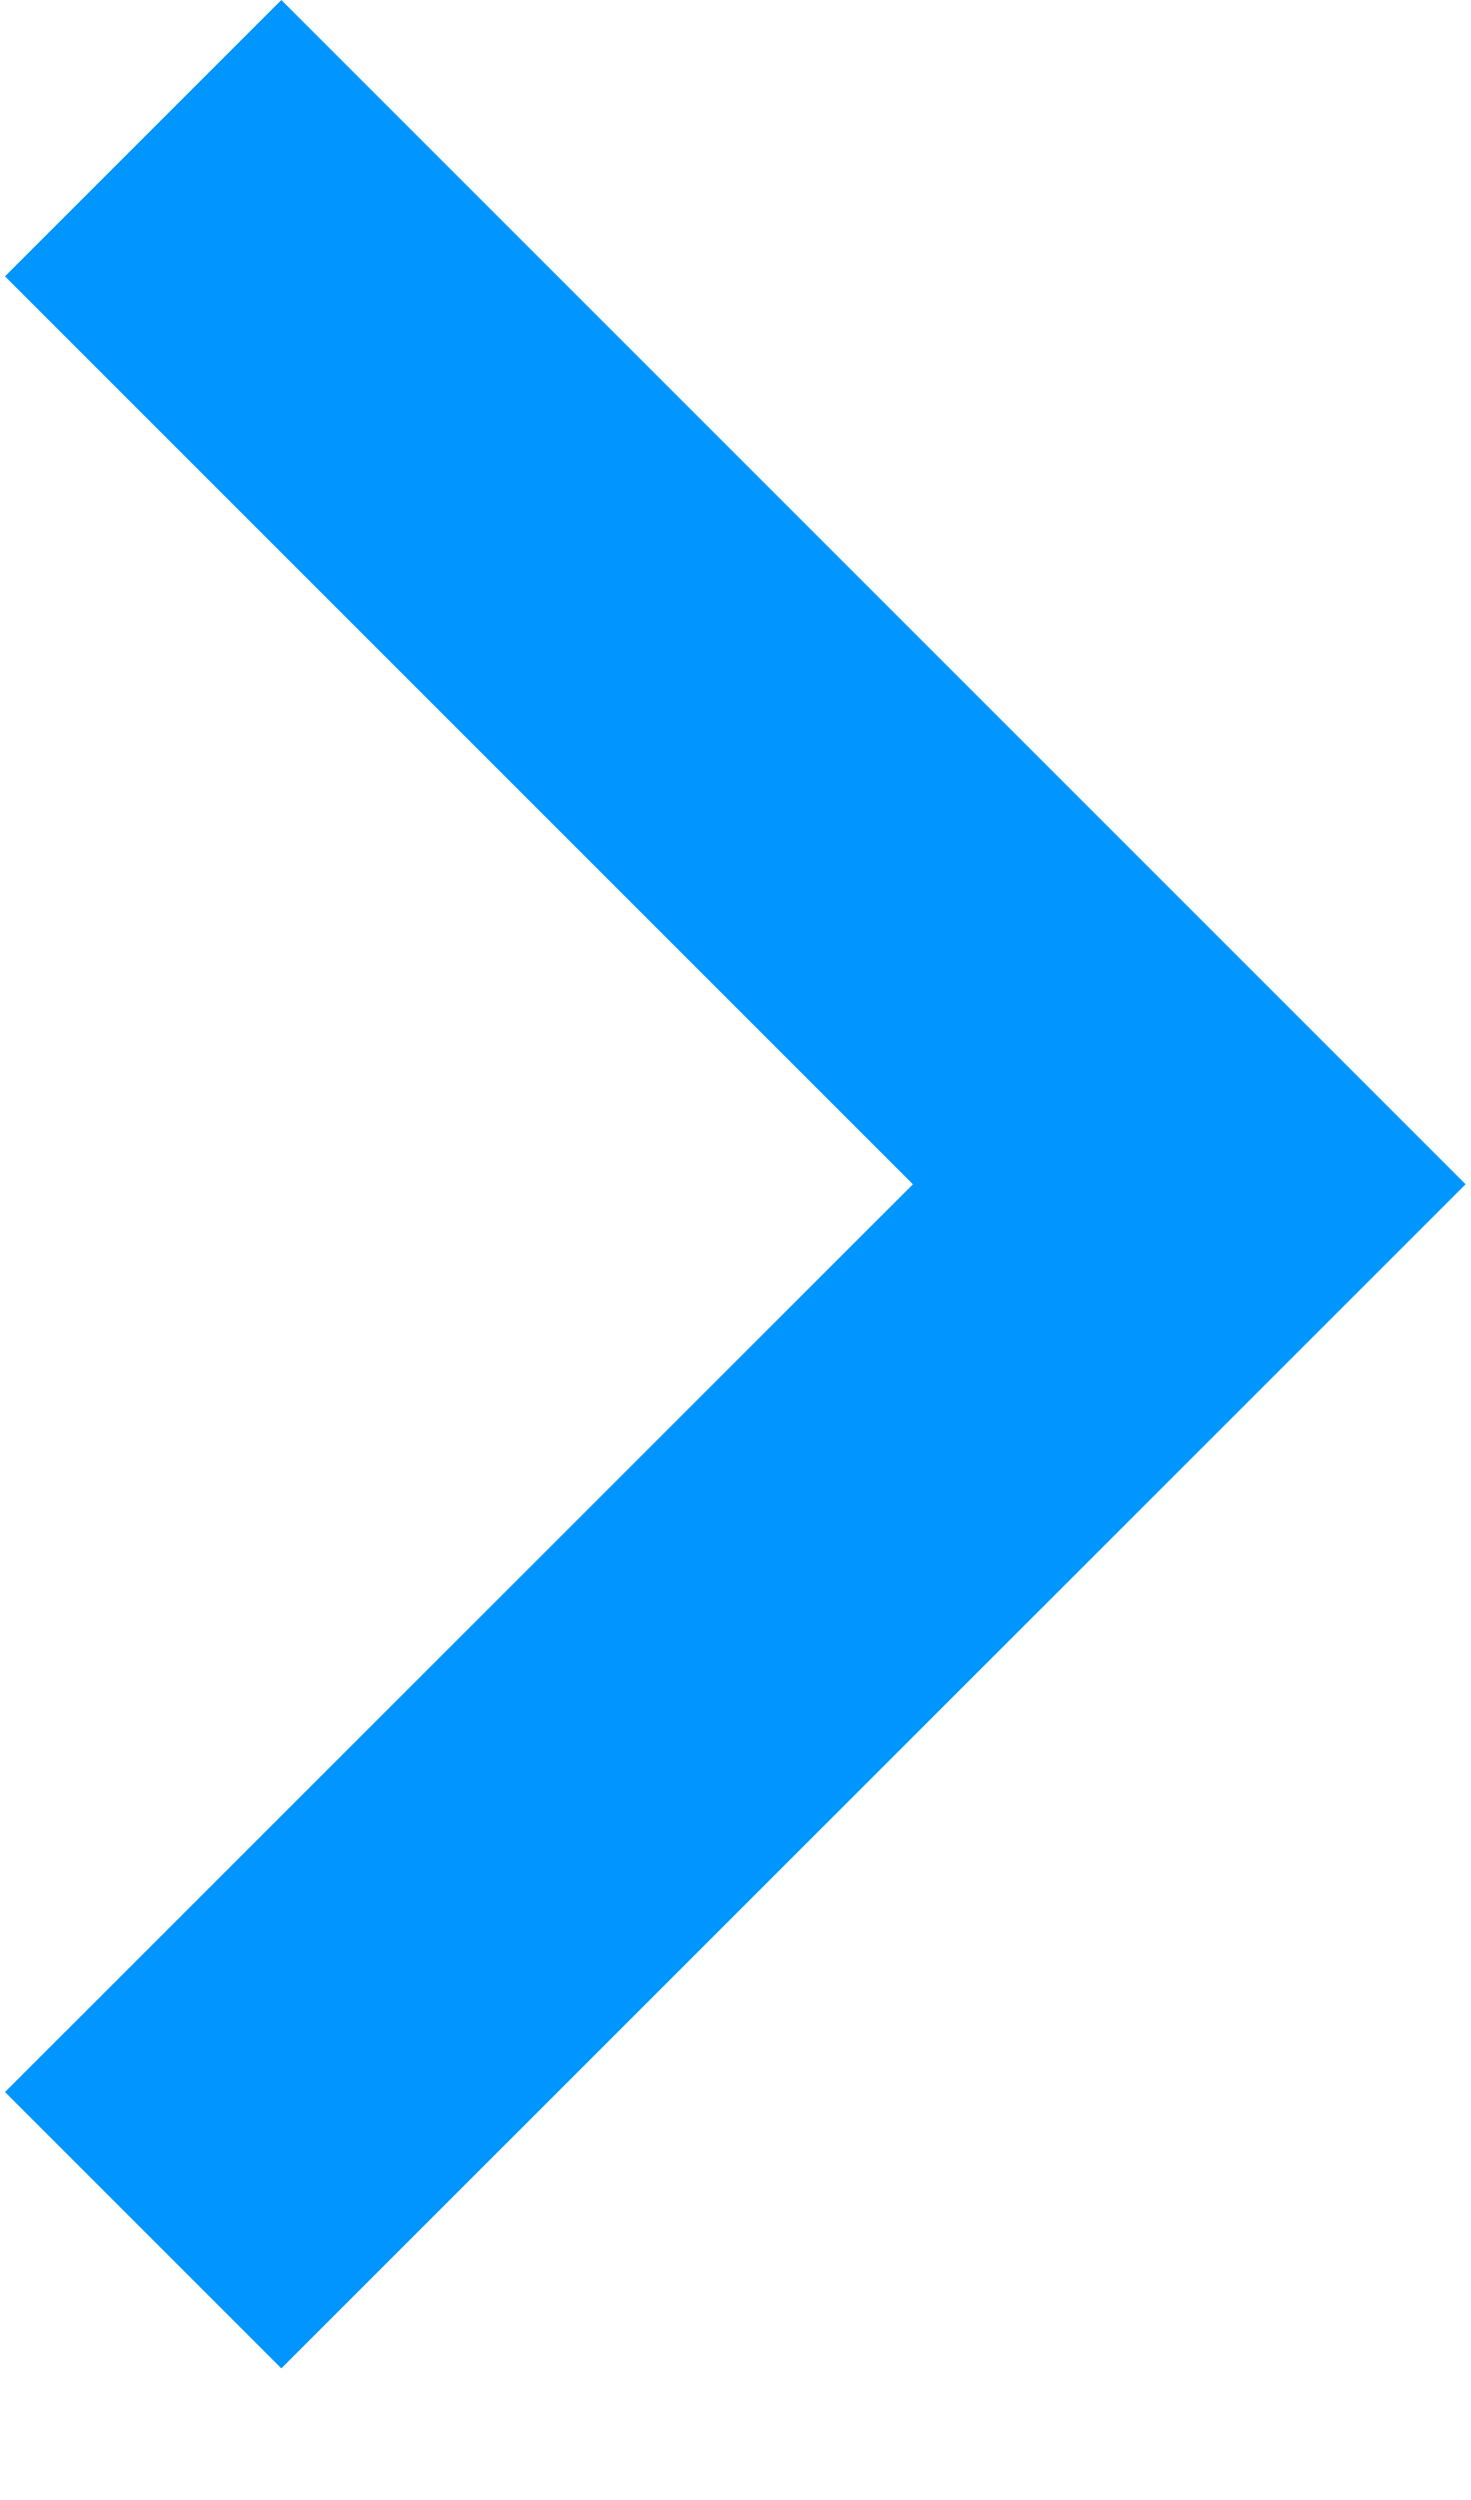
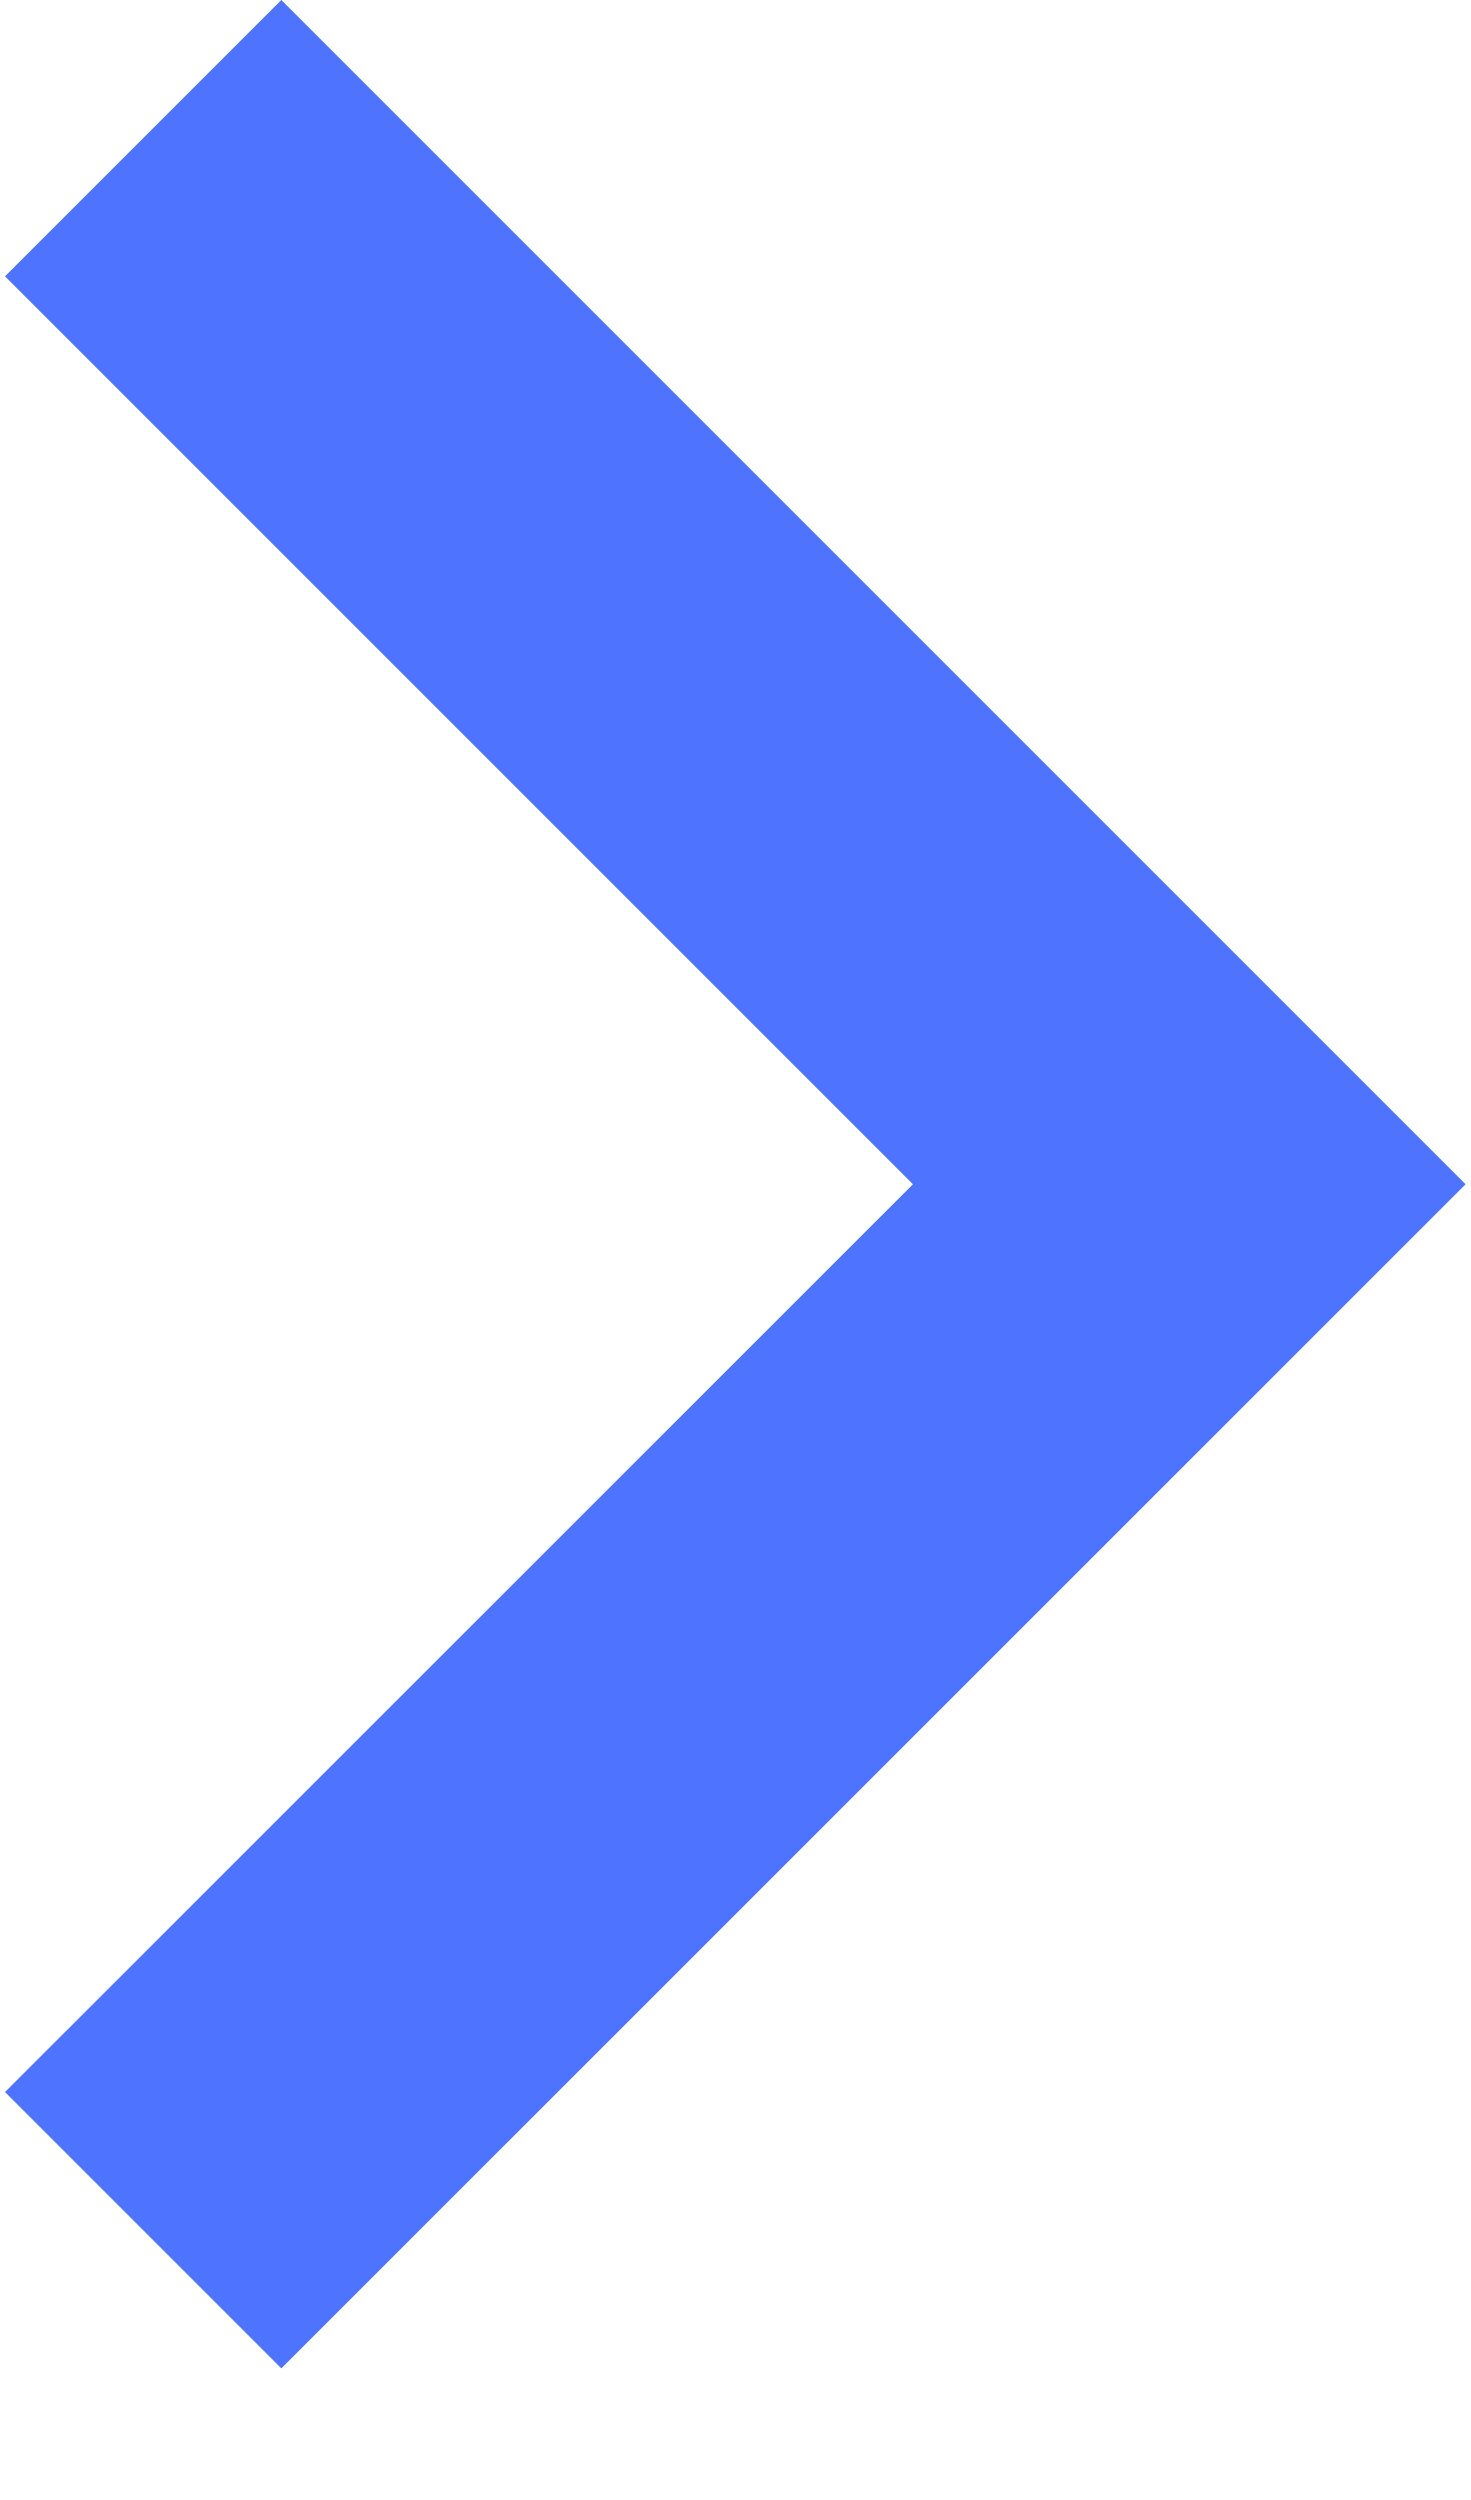
<svg xmlns="http://www.w3.org/2000/svg" width="10" height="17" viewBox="0 0 10 17" fill="none">
  <g>
-     <path d="M1.913 0L0.034 1.879L6.208 8.053L0.034 14.226L1.913 16.105L9.966 8.053L1.913 0Z" fill="#0095FF" />
+     <path d="M1.913 0L0.034 1.879L6.208 8.053L0.034 14.226L1.913 16.105L9.966 8.053L1.913 0Z" fill="#4E73FF" />
  </g>
</svg>
